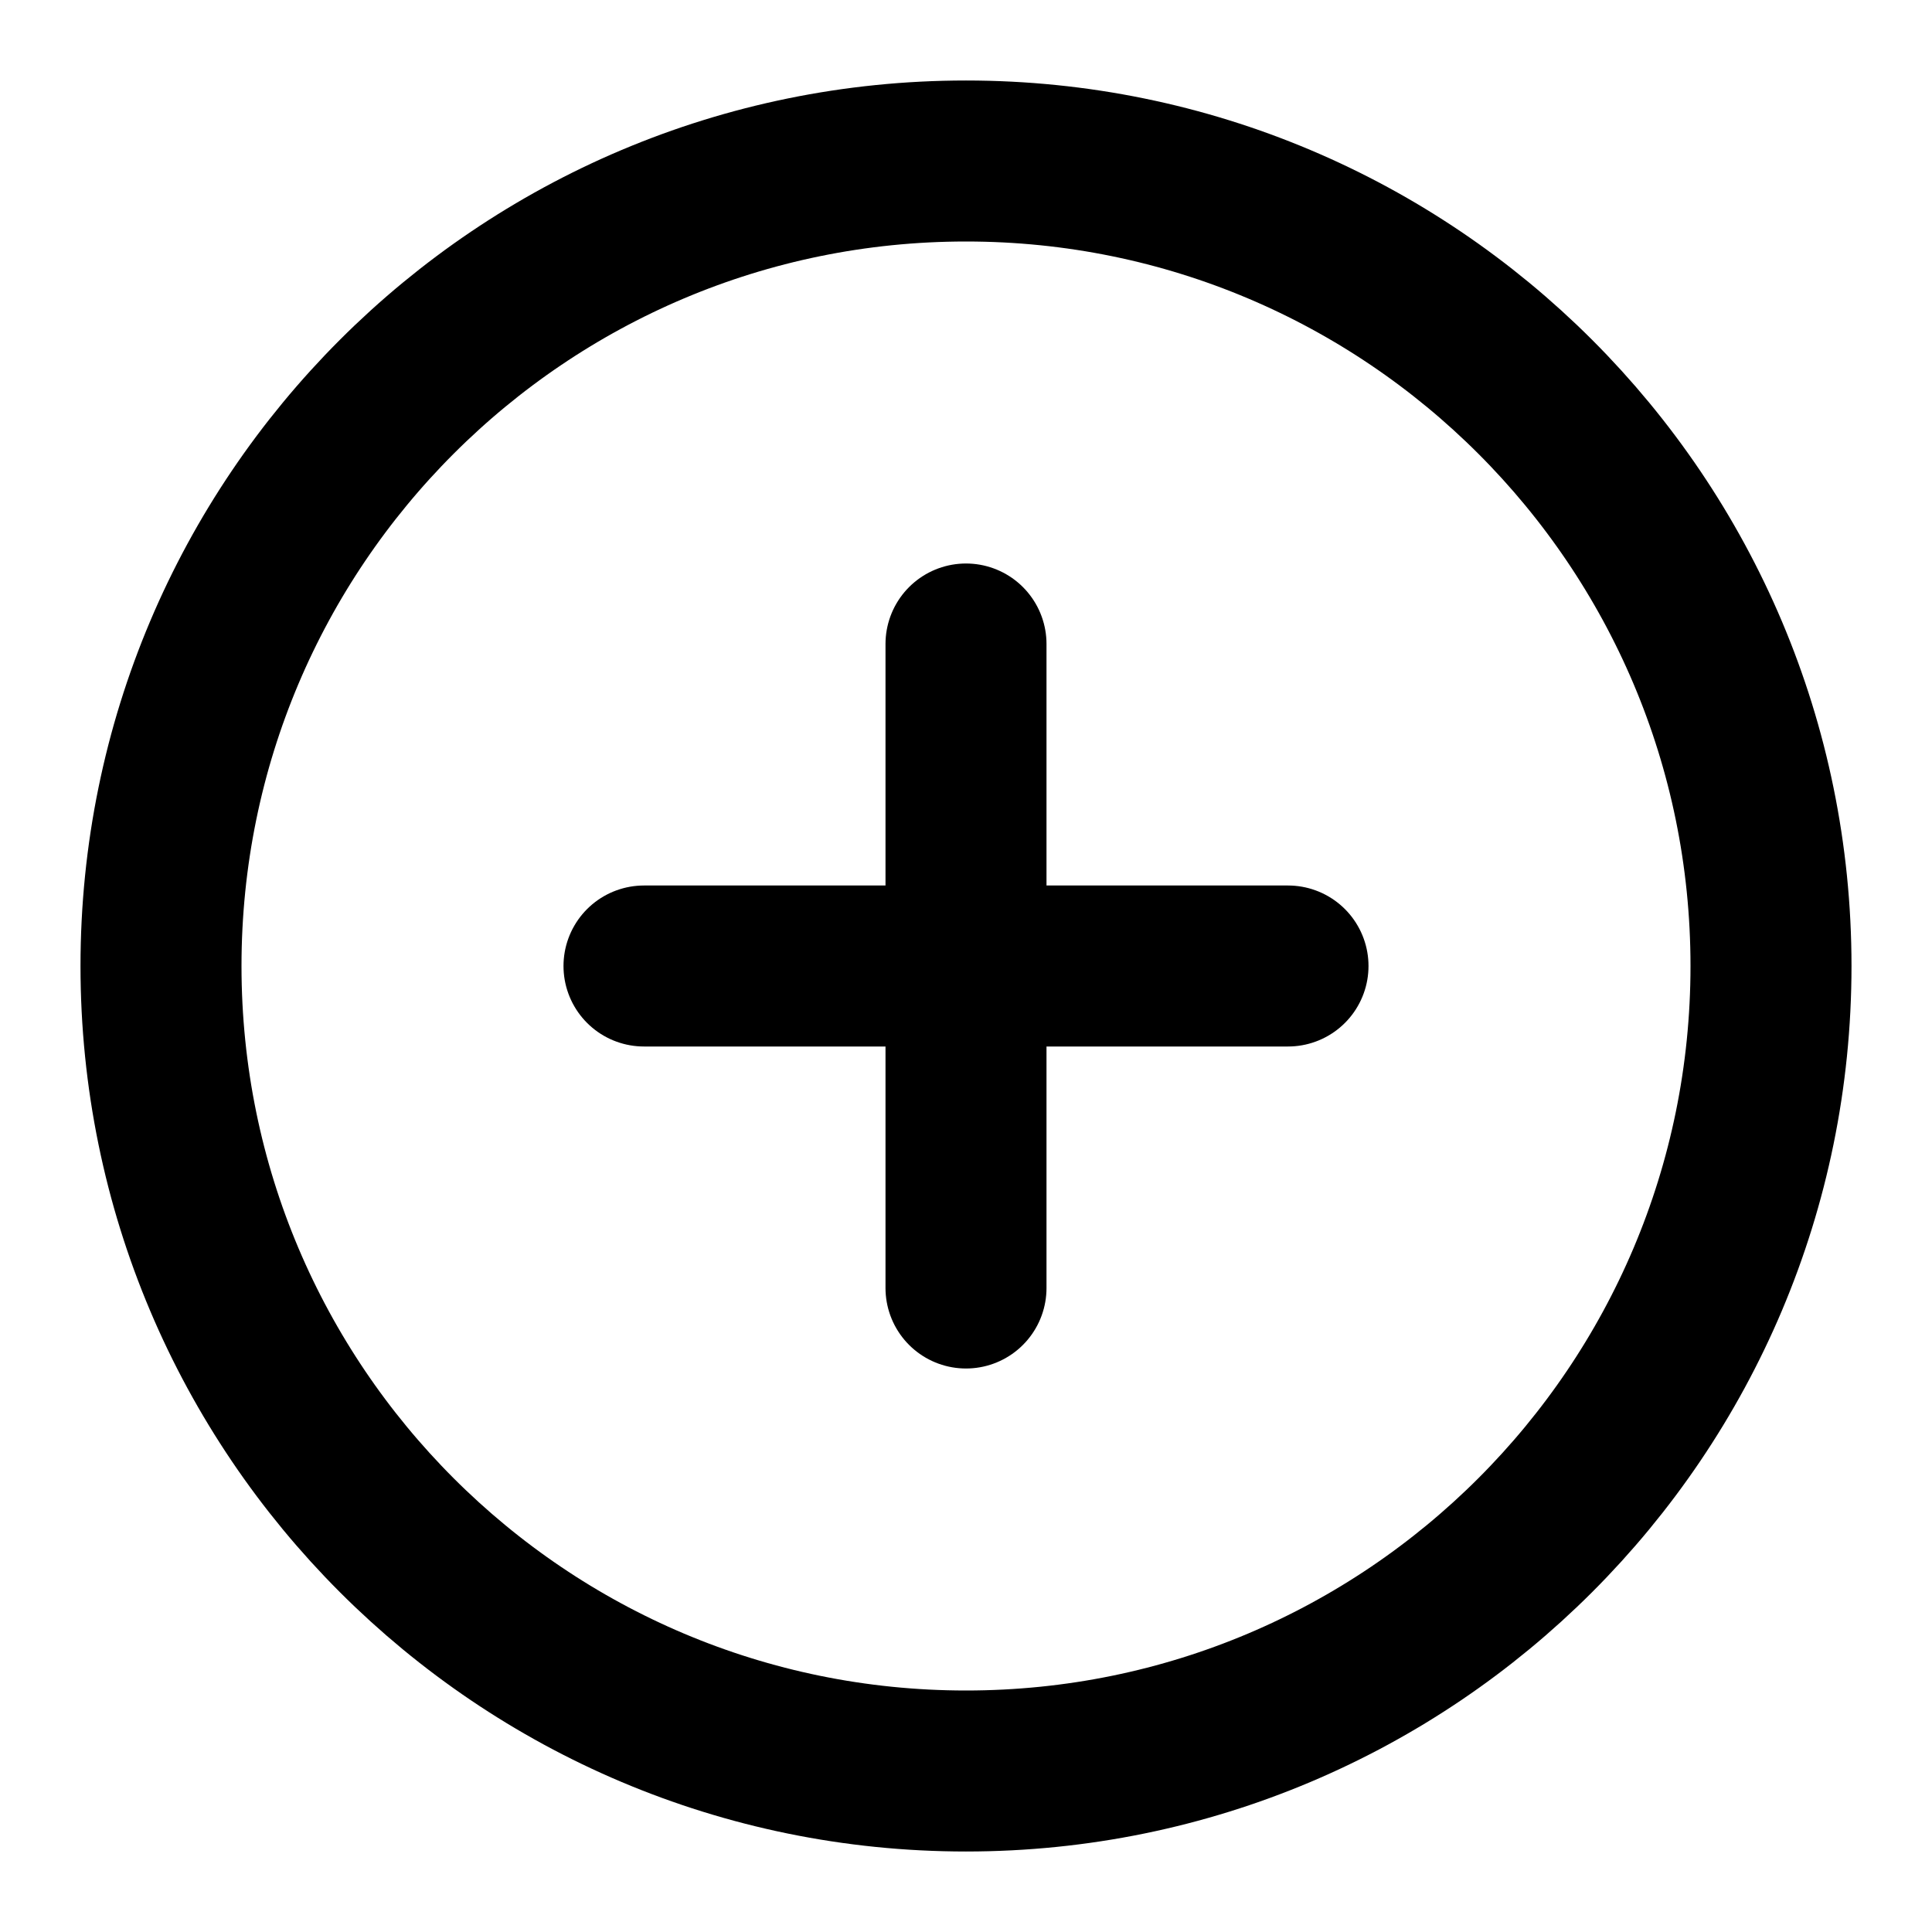
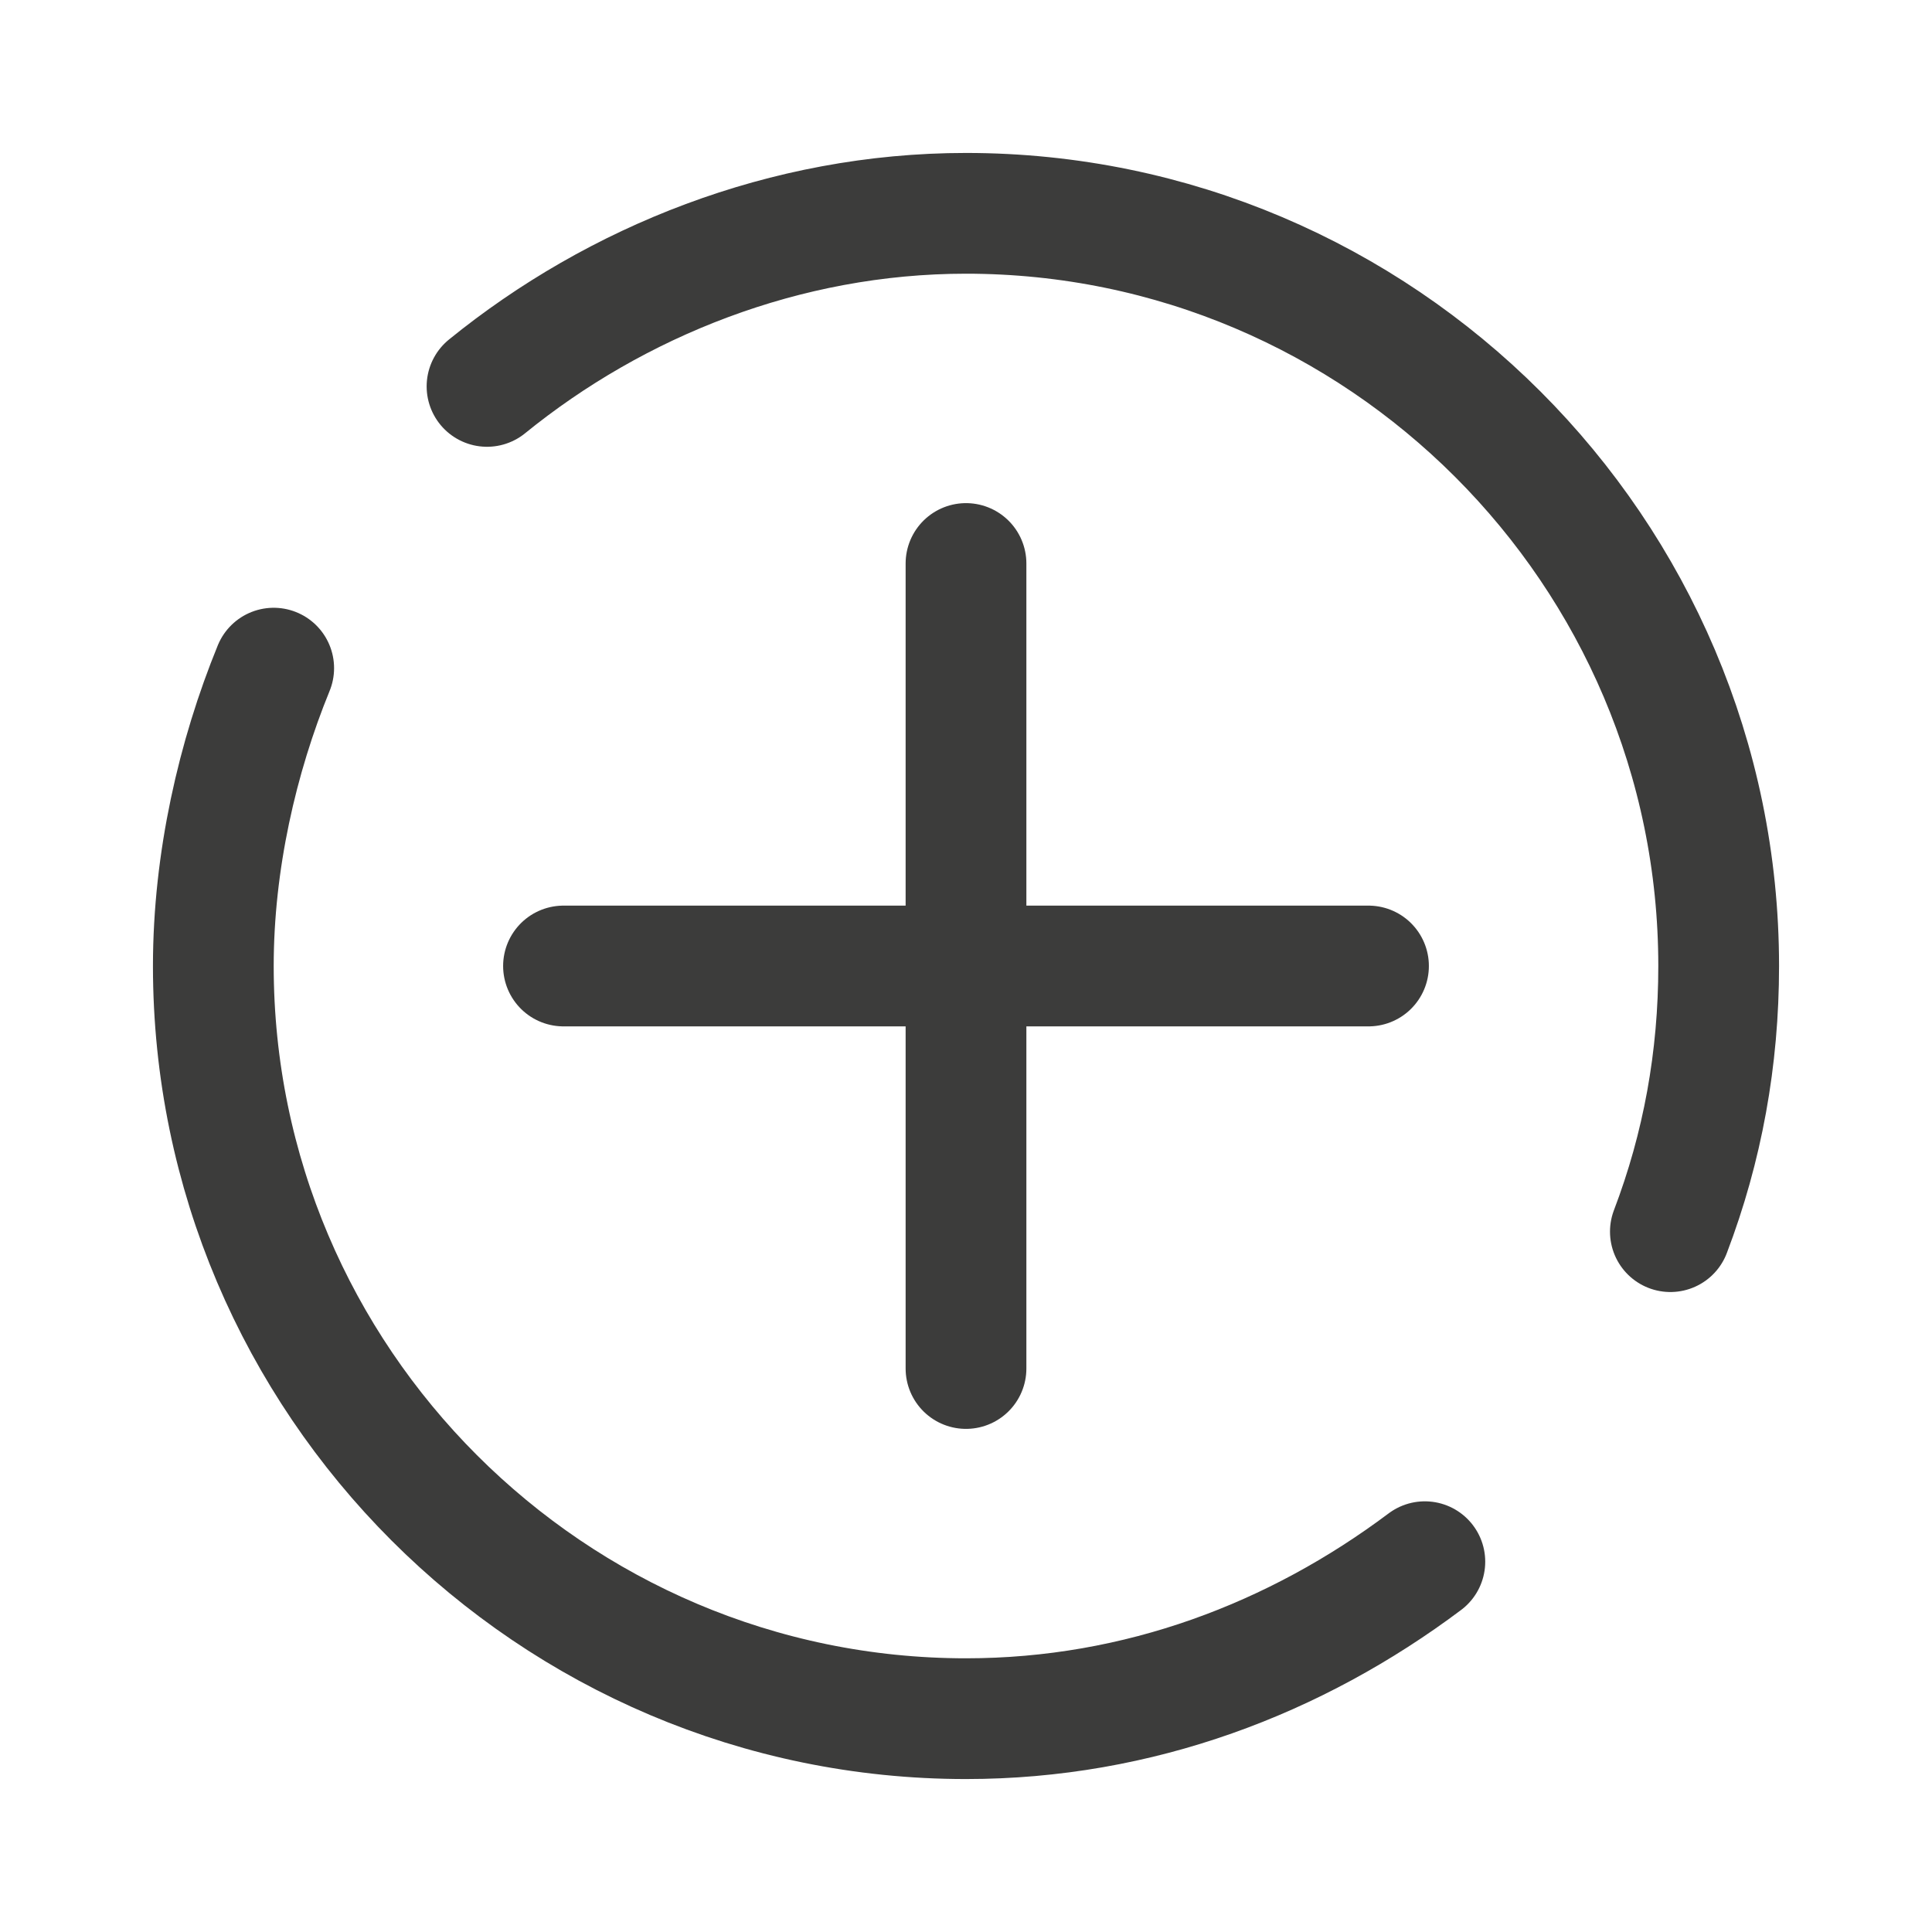
- <svg xmlns="http://www.w3.org/2000/svg" viewBox="0 0 24 24" fill="none" stroke="currentColor" stroke-width="2" stroke-linecap="round" stroke-linejoin="round" class="feather feather-plus-circle">
-   <circle cx="12" cy="12" r="10" />
-   <line x1="12" y1="8" x2="12" y2="16" />
-   <line x1="8" y1="12" x2="16" y2="12" />
+ <svg xmlns="http://www.w3.org/2000/svg" id="SvgjsSvg1031" width="288" height="288" version="1.1">
+   <defs id="SvgjsDefs1032" />
+   <g id="SvgjsG1033">
+     <svg viewBox="0 0 48 48" width="288" height="288">
+       <path fill="none" stroke="#3c3c3b" stroke-linecap="round" stroke-linejoin="round" stroke-miterlimit="10" stroke-width="3" d="M35.4 38.8c-3.2 2.4-7.1 3.9-11.4 3.9C13.7 42.7 5.3 34.3 5.3 24c0-2.6.6-5.2 1.5-7.4M12.1 9.6C15.3 7 19.5 5.3 24 5.3c10.3 0 18.7 8.4 18.7 18.7 0 2.3-.4 4.5-1.2 6.6" class="colorStroke000 svgStroke" />
+       <line x1="24" x2="24" y1="14" y2="34" fill="none" stroke="#3c3c3b" stroke-linecap="round" stroke-linejoin="round" stroke-miterlimit="10" stroke-width="3" class="colorStroke000 svgStroke" />
+       <line x1="34" x2="14" y1="24" y2="24" fill="none" stroke="#3c3c3b" stroke-linecap="round" stroke-linejoin="round" stroke-miterlimit="10" stroke-width="3" class="colorStroke000 svgStroke" />
+     </svg>
+   </g>
</svg>
